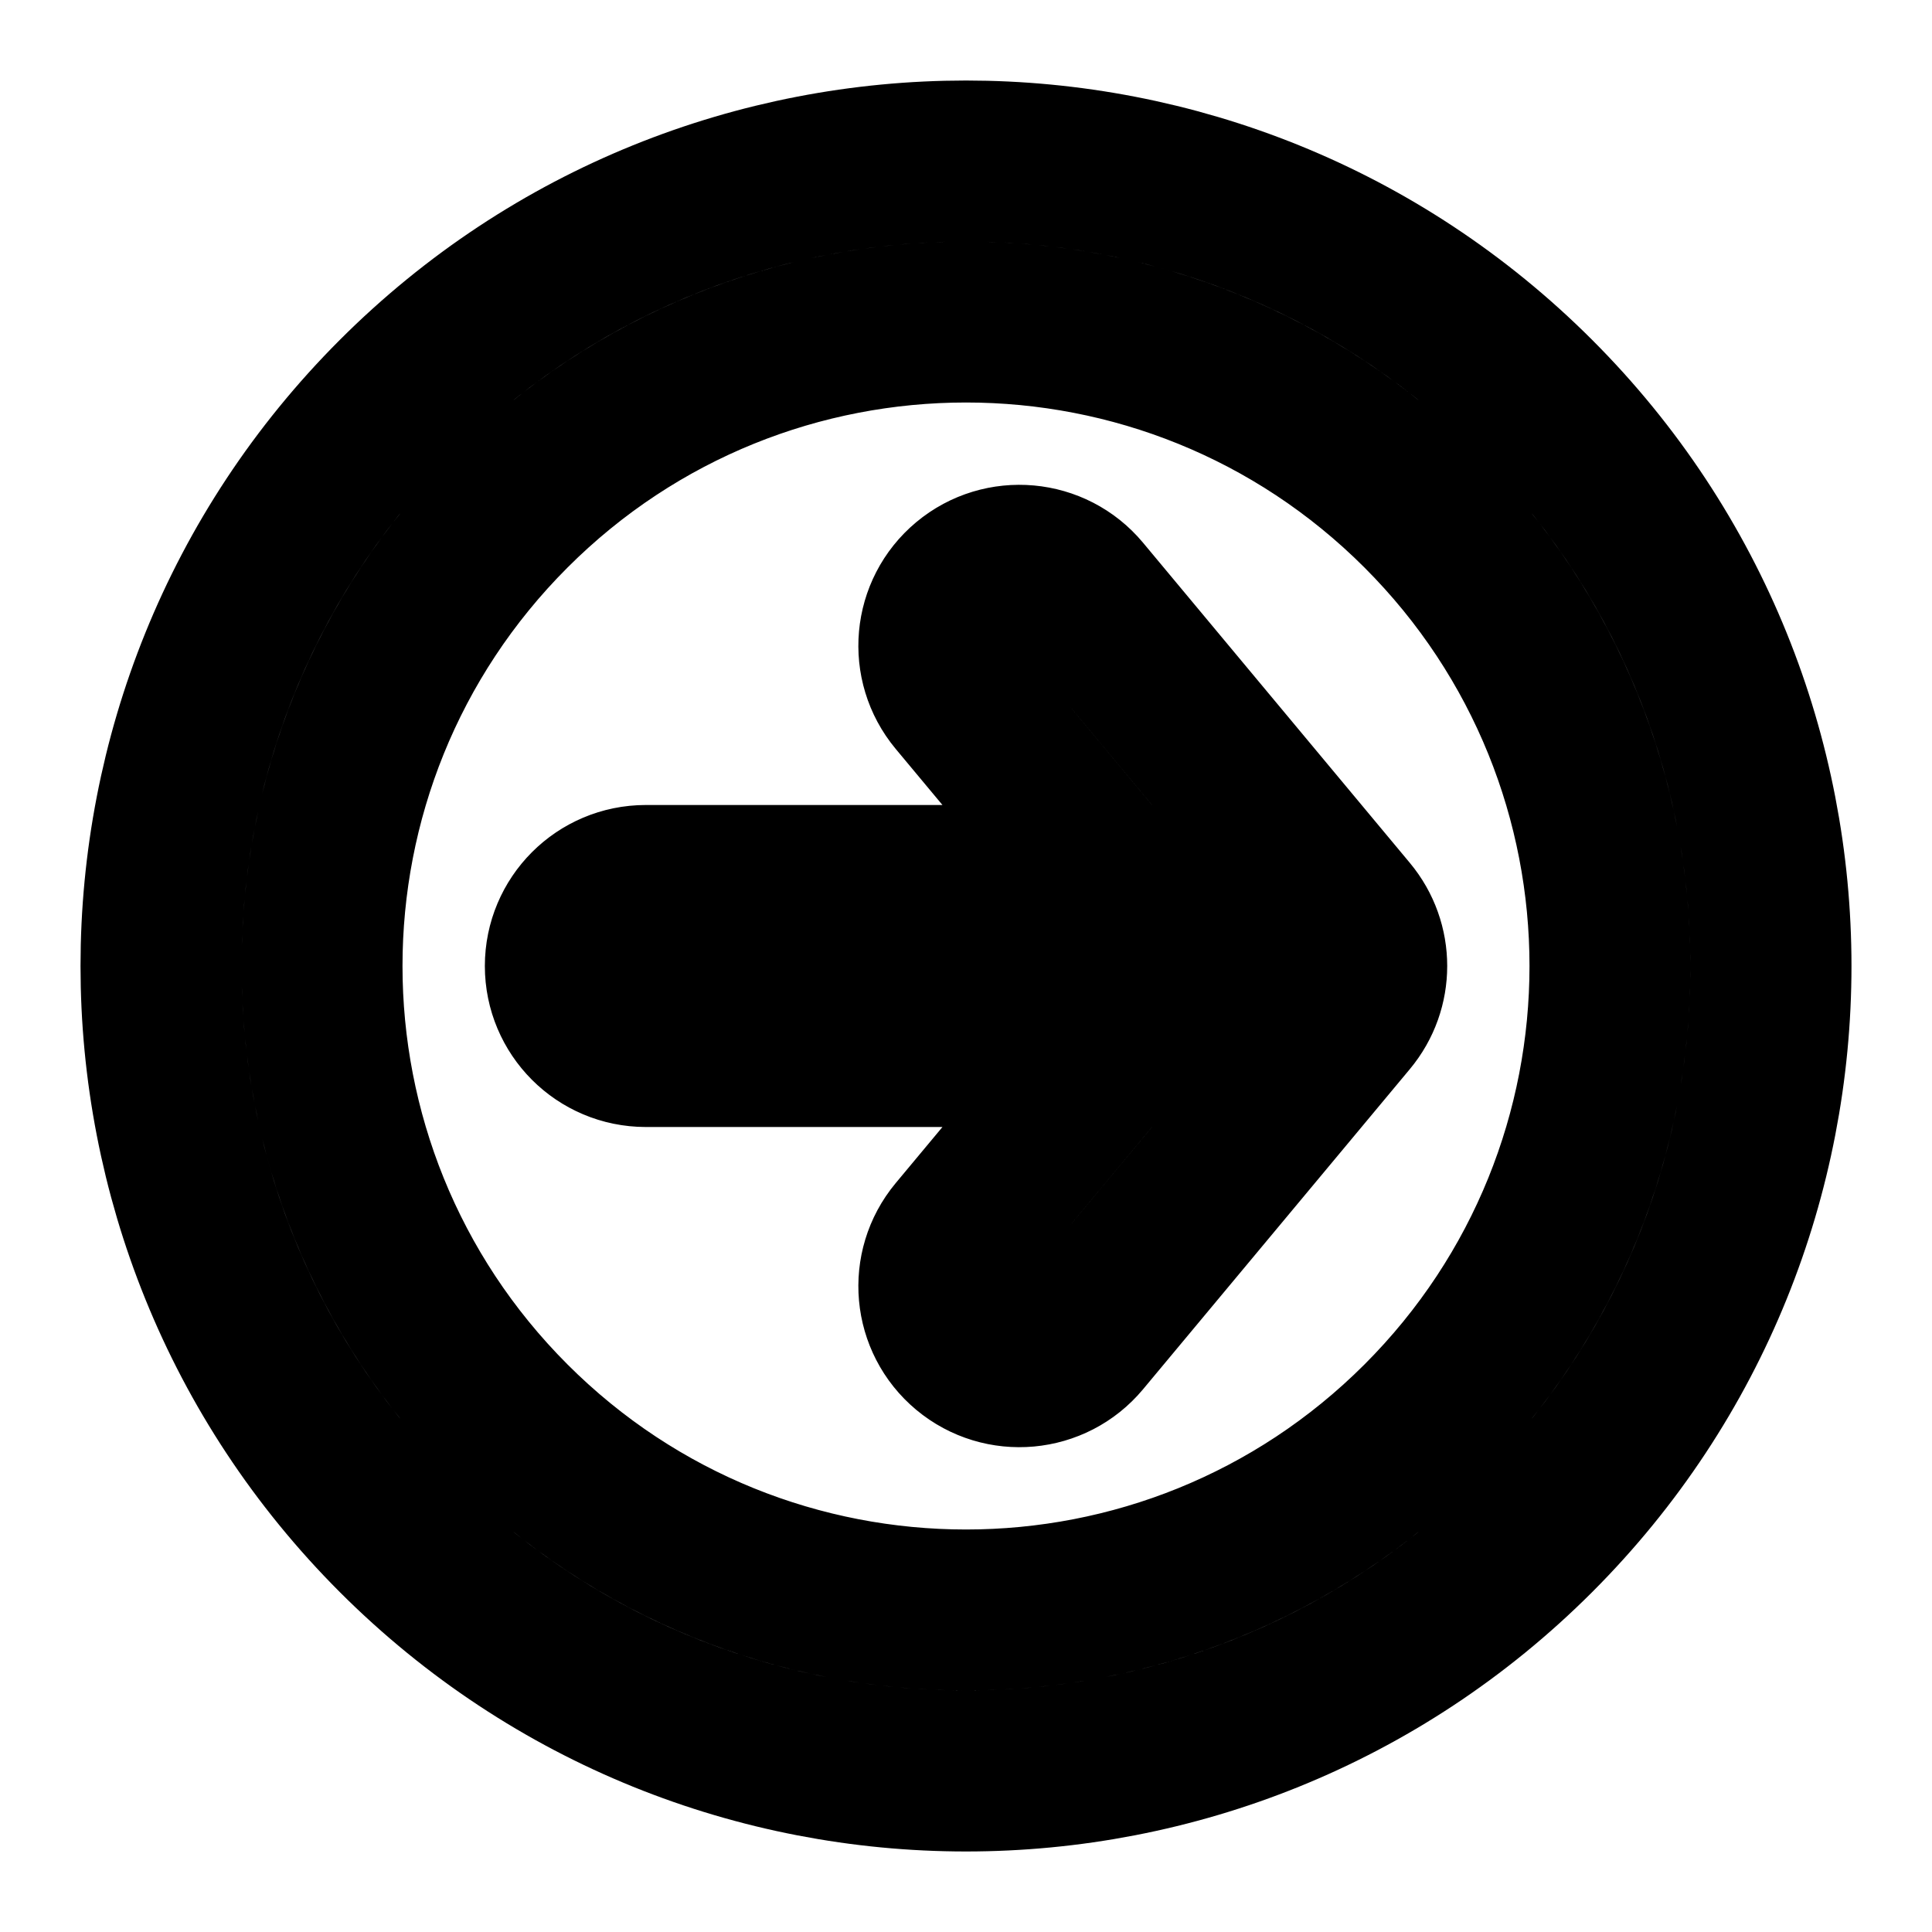
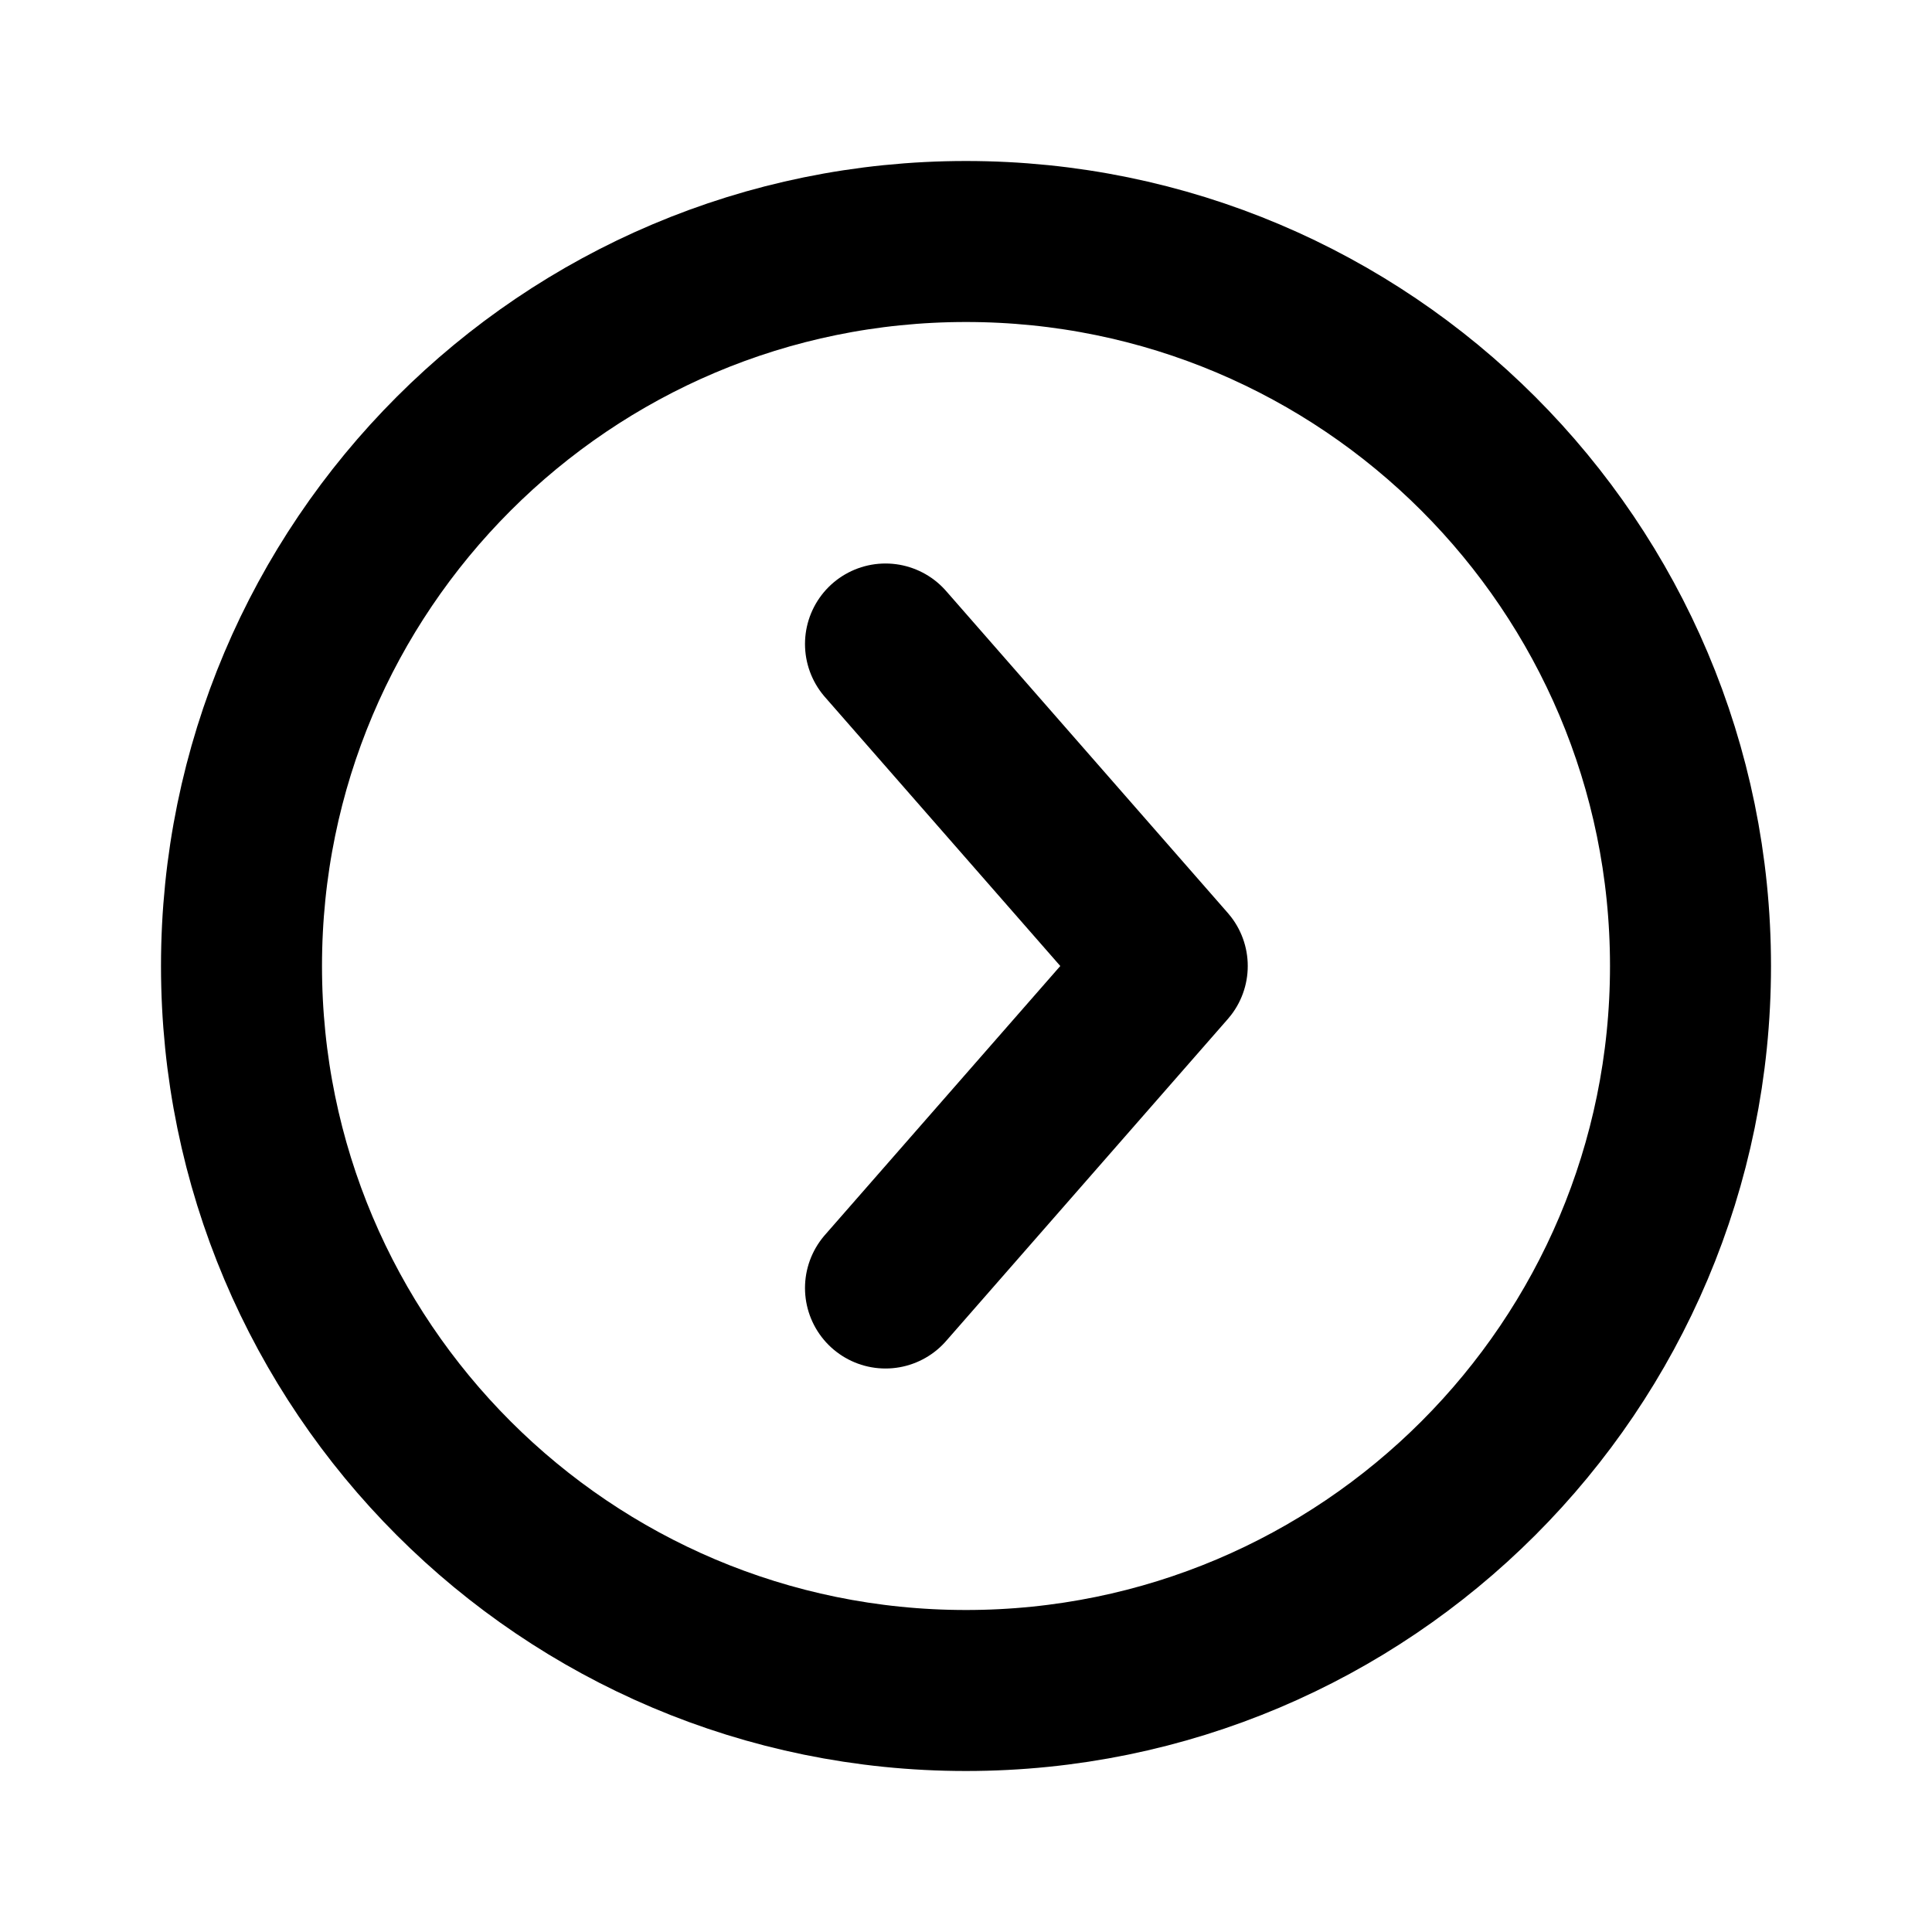
<svg xmlns="http://www.w3.org/2000/svg" width="24" height="24" viewBox="0 0 24 24" fill="none">
-   <path d="M13.431 7.382C13.078 6.958 12.447 6.901 12.023 7.254C11.598 7.608 11.541 8.238 11.895 8.663L13.431 7.382ZM15.977 12L16.746 12.64C17.055 12.269 17.055 11.731 16.746 11.36L15.977 12ZM11.895 15.337C11.541 15.762 11.598 16.392 12.023 16.746C12.447 17.099 13.078 17.042 13.431 16.618L11.895 15.337ZM8.023 11C7.47 11 7.023 11.448 7.023 12C7.023 12.552 7.47 13 8.023 13V11ZM11.895 8.663L15.209 12.64L16.746 11.36L13.431 7.382L11.895 8.663ZM15.209 11.36L11.895 15.337L13.431 16.618L16.746 12.64L15.209 11.36ZM15.977 11H8.023V13H15.977V11ZM17.657 17.657C14.533 20.781 9.467 20.781 6.343 17.657L4.929 19.071C8.834 22.976 15.166 22.976 19.071 19.071L17.657 17.657ZM6.343 17.657C3.219 14.533 3.219 9.467 6.343 6.343L4.929 4.929C1.024 8.834 1.024 15.166 4.929 19.071L6.343 17.657ZM6.343 6.343C9.467 3.219 14.533 3.219 17.657 6.343L19.071 4.929C15.166 1.024 8.834 1.024 4.929 4.929L6.343 6.343ZM17.657 6.343C20.781 9.467 20.781 14.533 17.657 17.657L19.071 19.071C22.976 15.166 22.976 8.834 19.071 4.929L17.657 6.343Z" stroke="black" stroke-width="2" stroke-linecap="round" stroke-linejoin="round" />
+   <circle cx="12" cy="12" r="9" stroke="black" stroke-width="2" stroke-linecap="round" stroke-linejoin="round" />
+   <path d="M11 8L14.5 12L11 16" stroke="black" stroke-width="2" stroke-linecap="round" stroke-linejoin="round" />
</svg>
